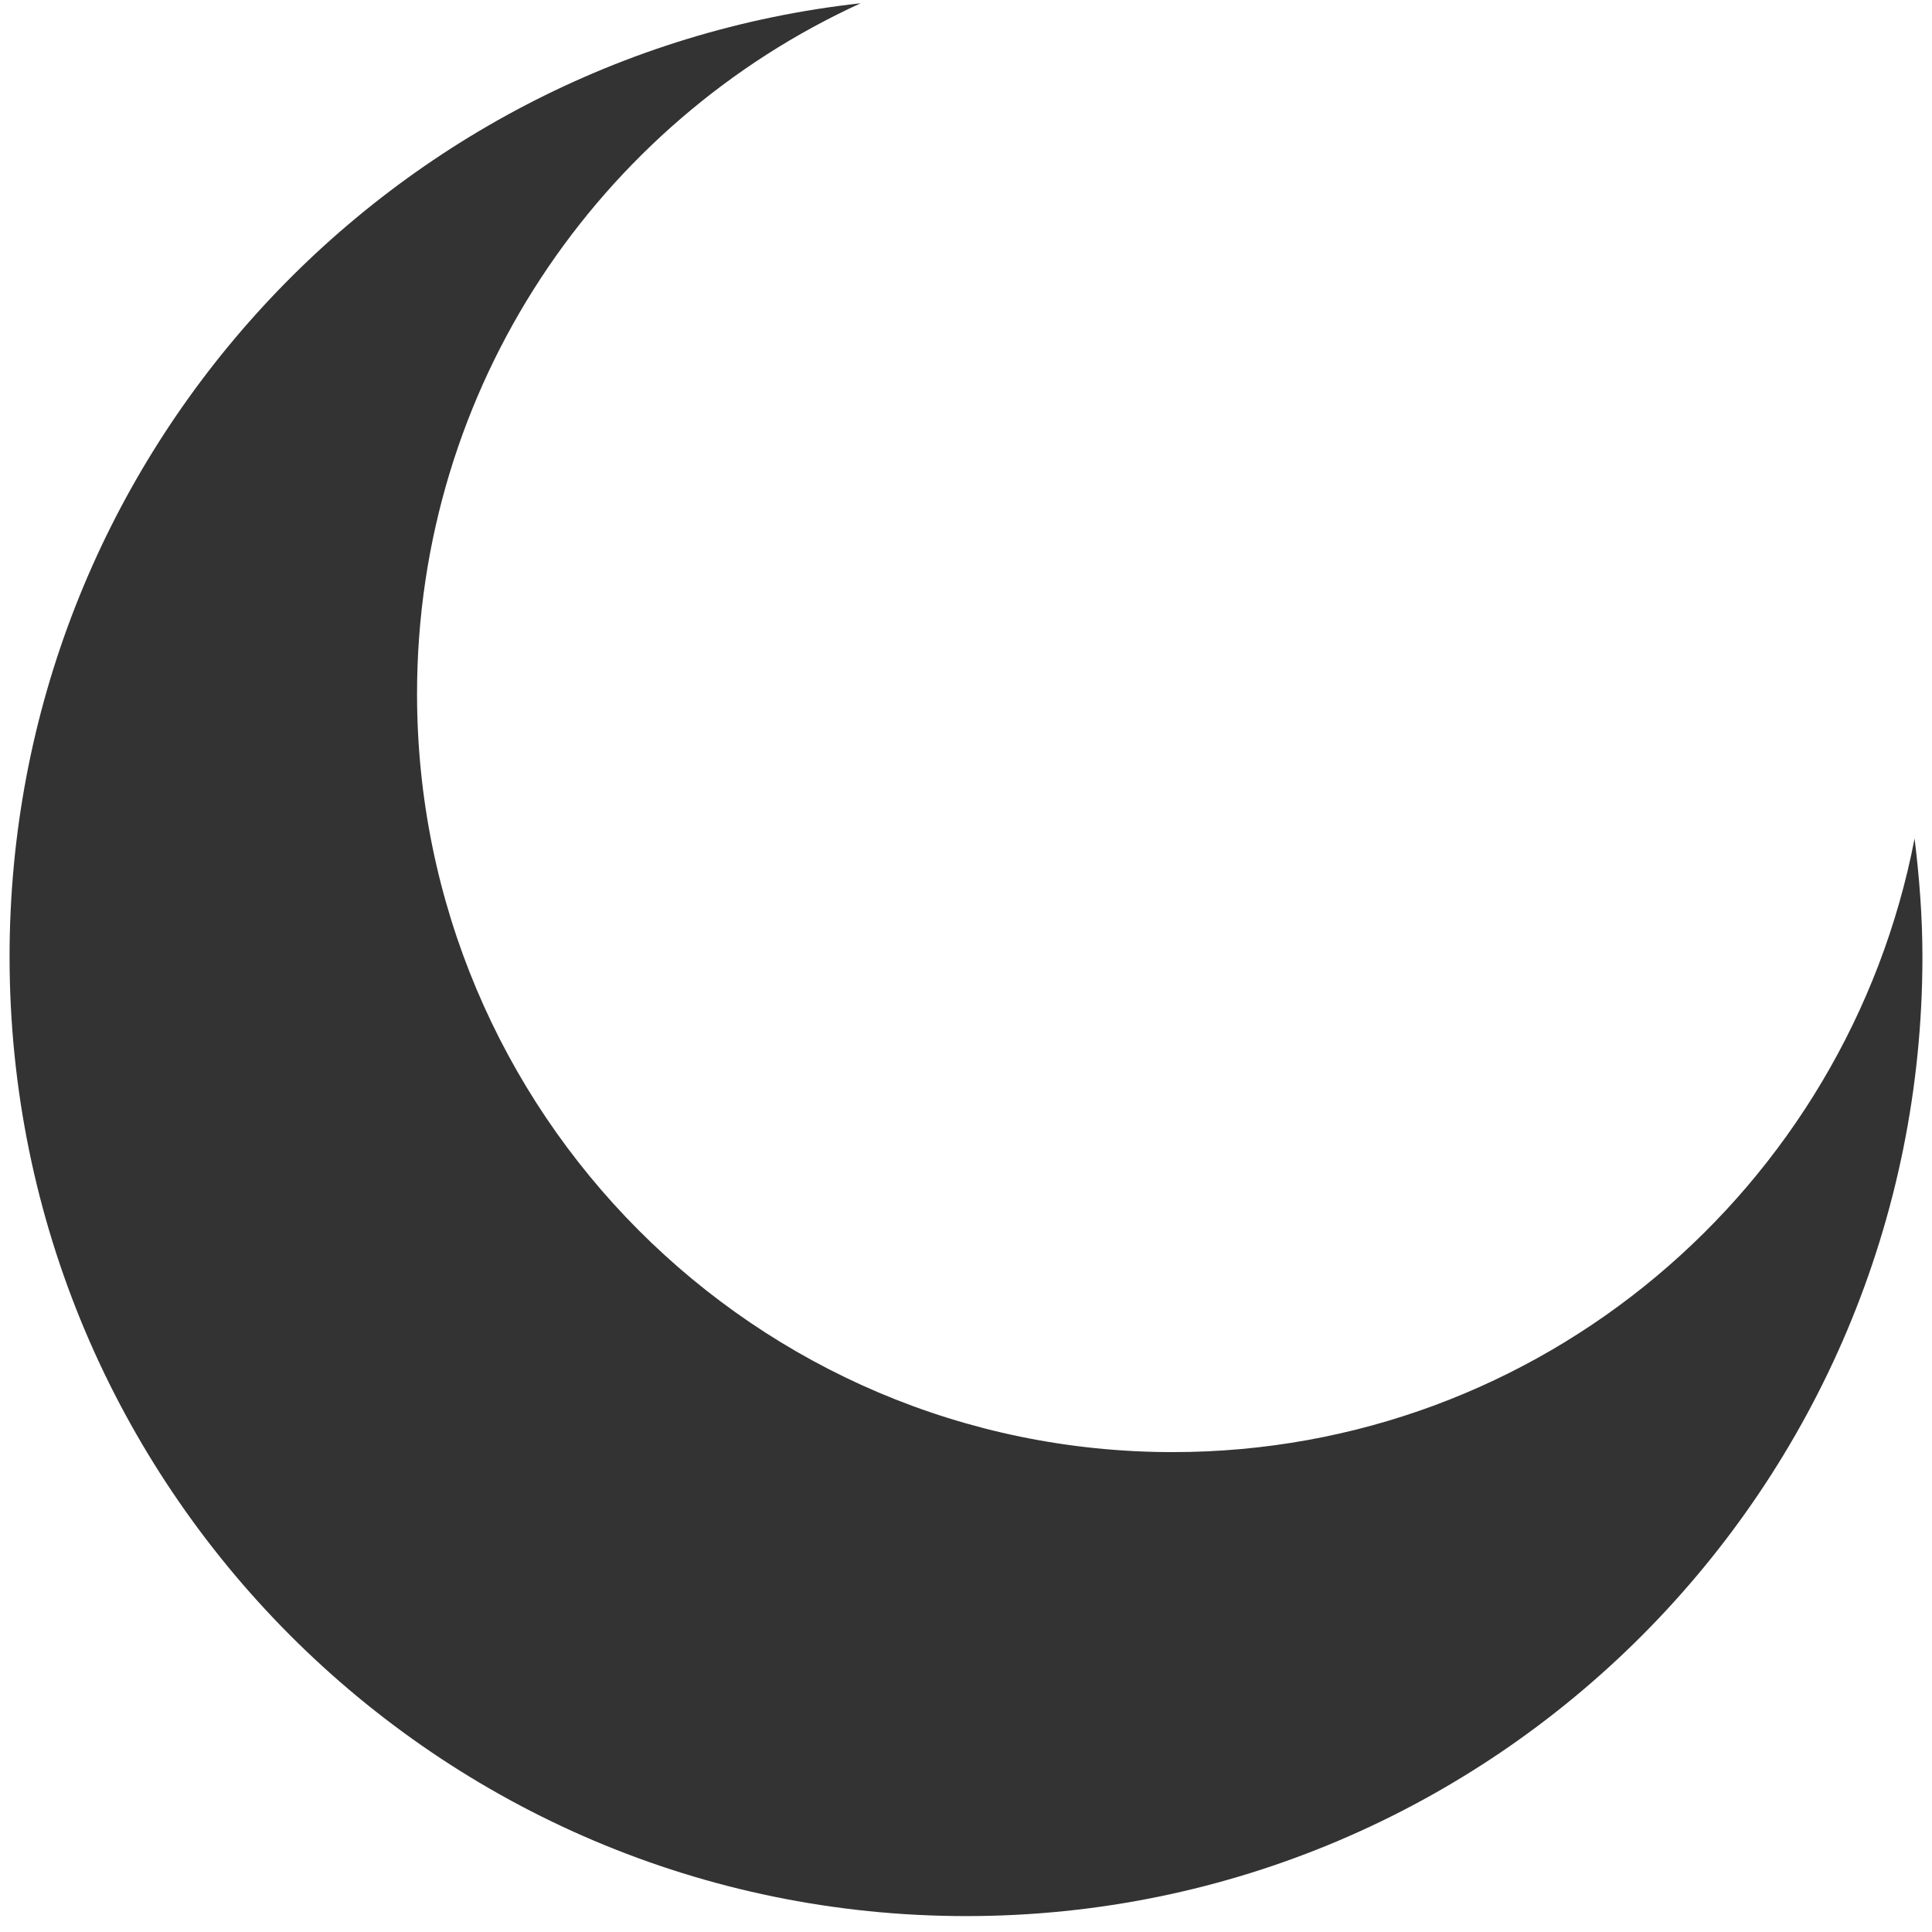
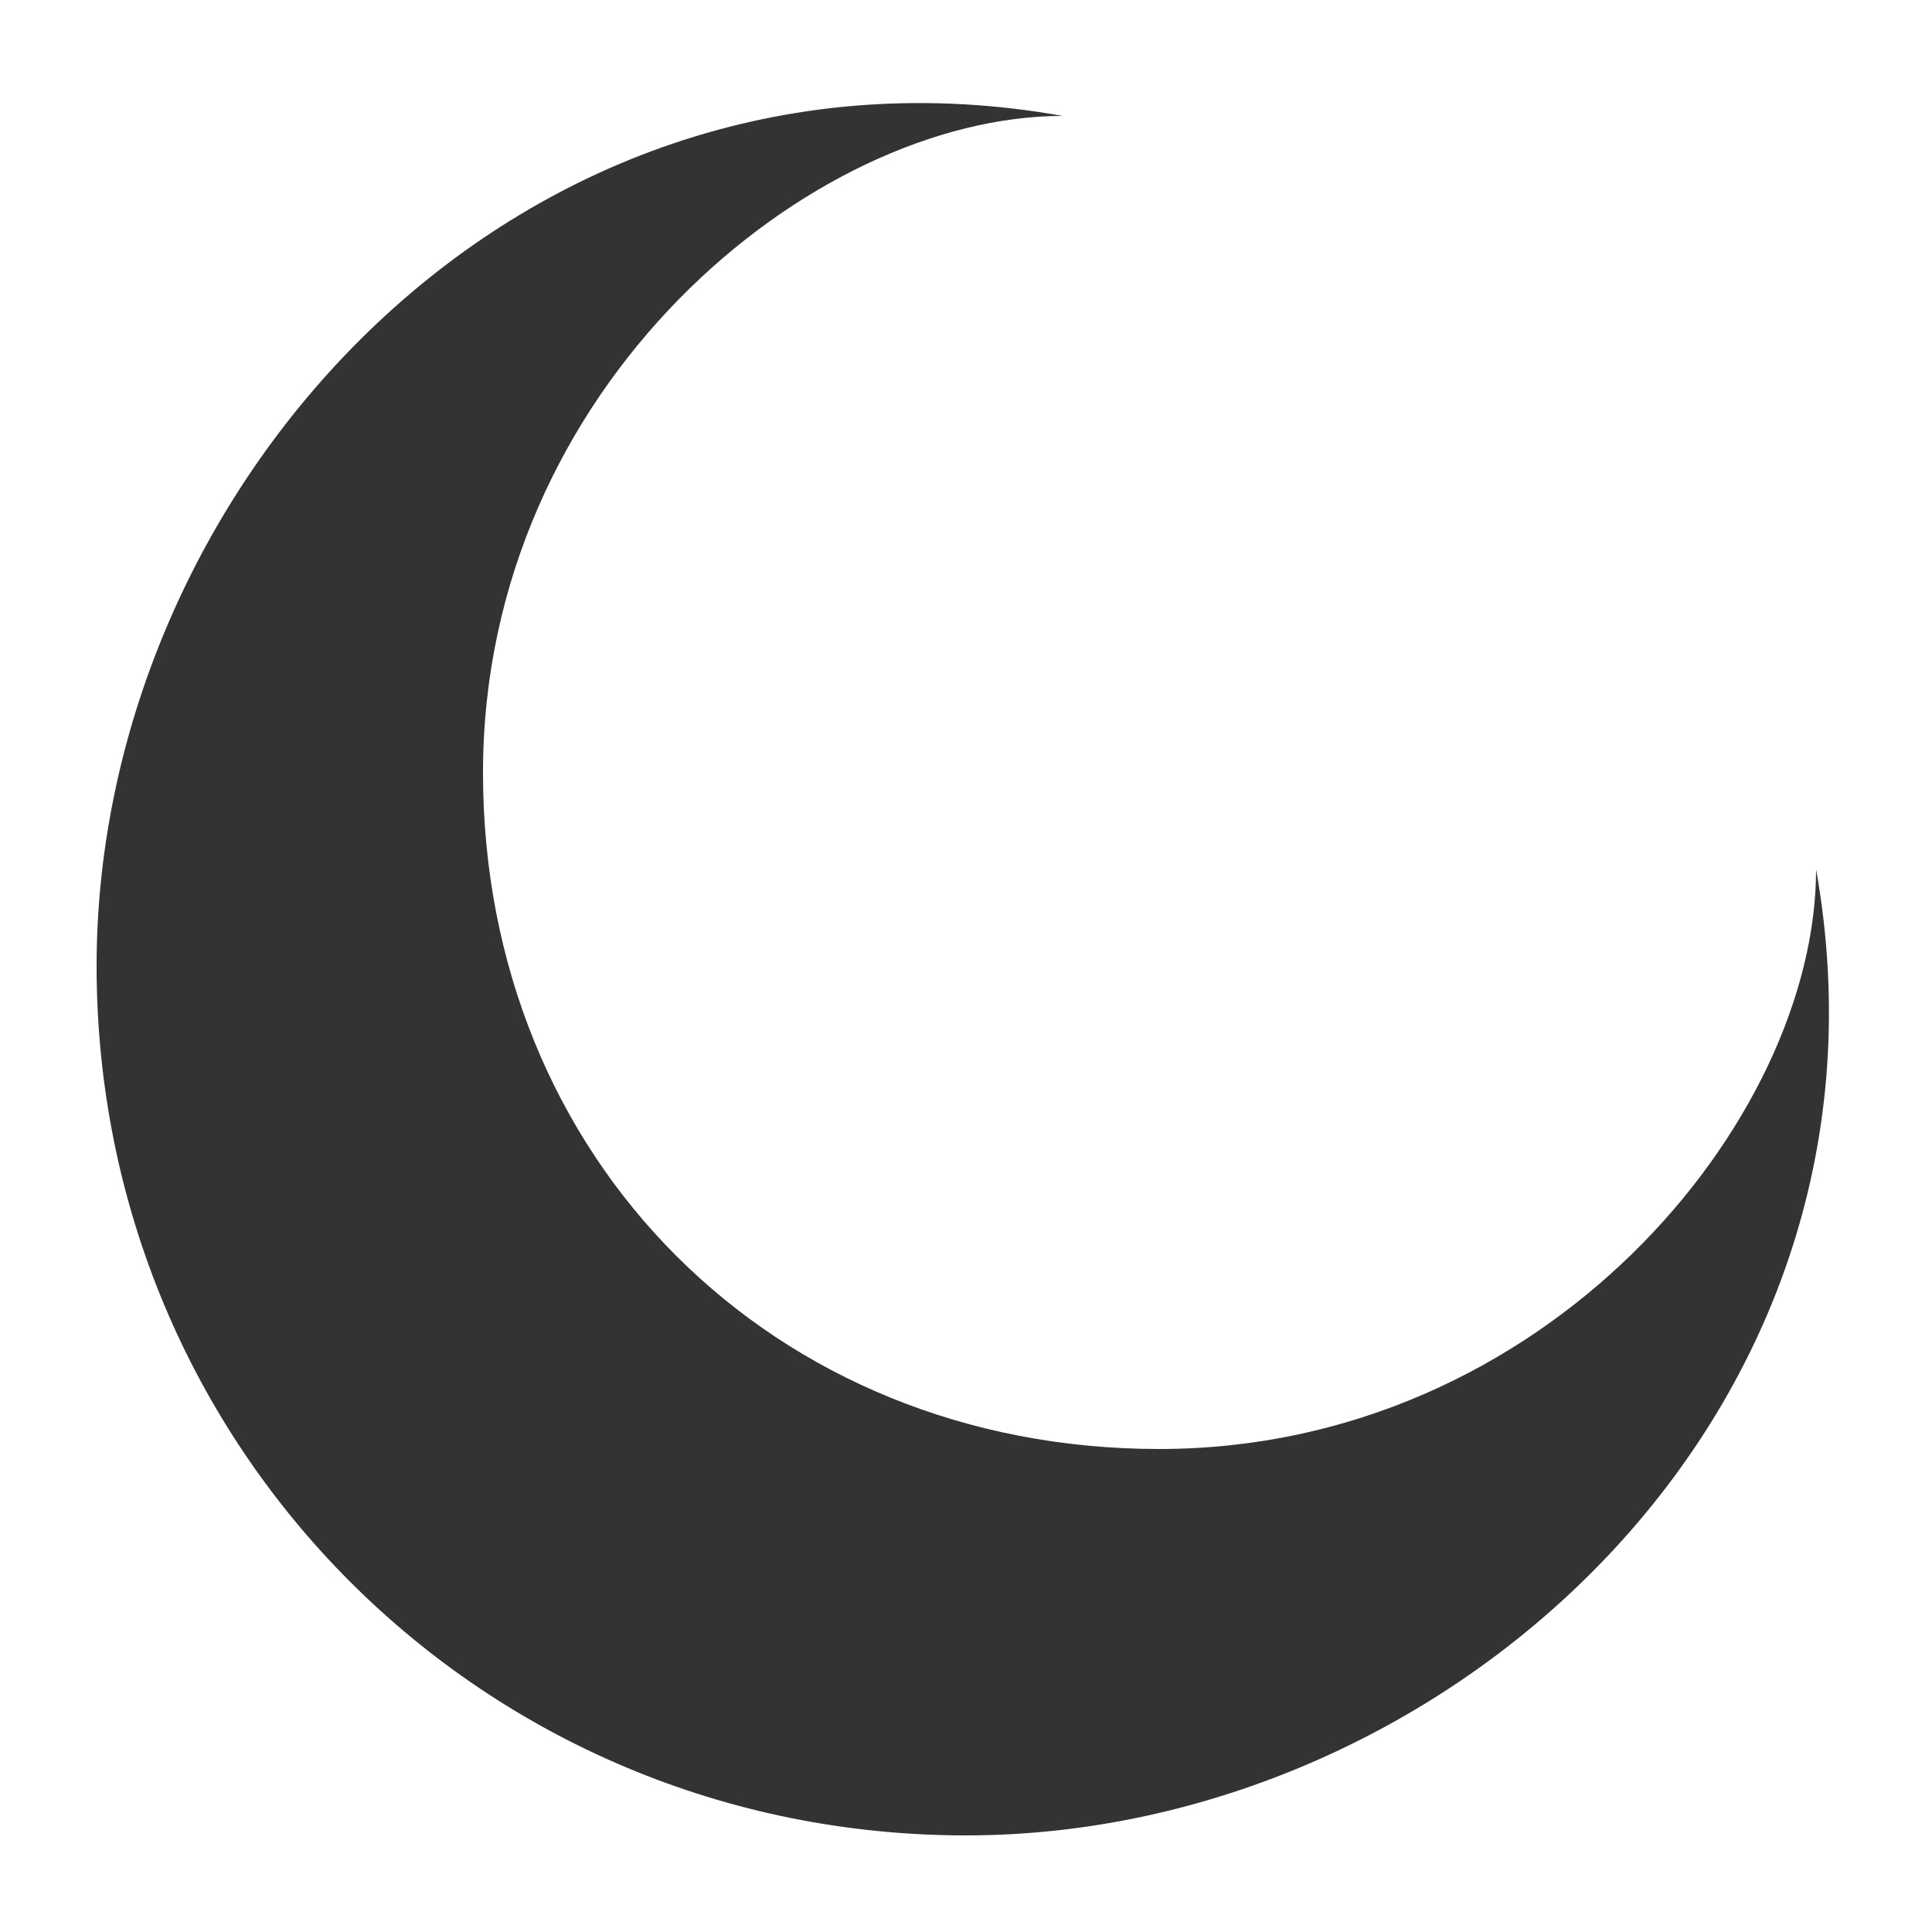
- <svg xmlns="http://www.w3.org/2000/svg" version="1.1" height="64" width="64">
-   <path stroke="none" fill="#333" d="m28.511,0.108c-15.848,1.747-28.194,15.214-28.194,31.582,0,17.555,14.199,31.783,31.693,31.783s31.673-14.228,31.673-31.783c0-1.327-0.103-2.629-0.26-3.913-2.233,11.577-12.385,20.326-24.574,20.326-13.826,0-25.034-11.248-25.034-25.121,0-10.168,6.038-18.921,14.697-22.874z" />
+ <svg xmlns="http://www.w3.org/2000/svg" height="100" width="100" version="1.1">
+   <g>
+     <path fill="#333" d="m 55,6              c -28,-5 -50,19 -50,44              s 20,45 45,45                49,-22 44,-50              c 0,13 -14,30 -34,30              s -35,-15 -35,-35                17,-34 30,-34              z" />
+   </g>
</svg>
